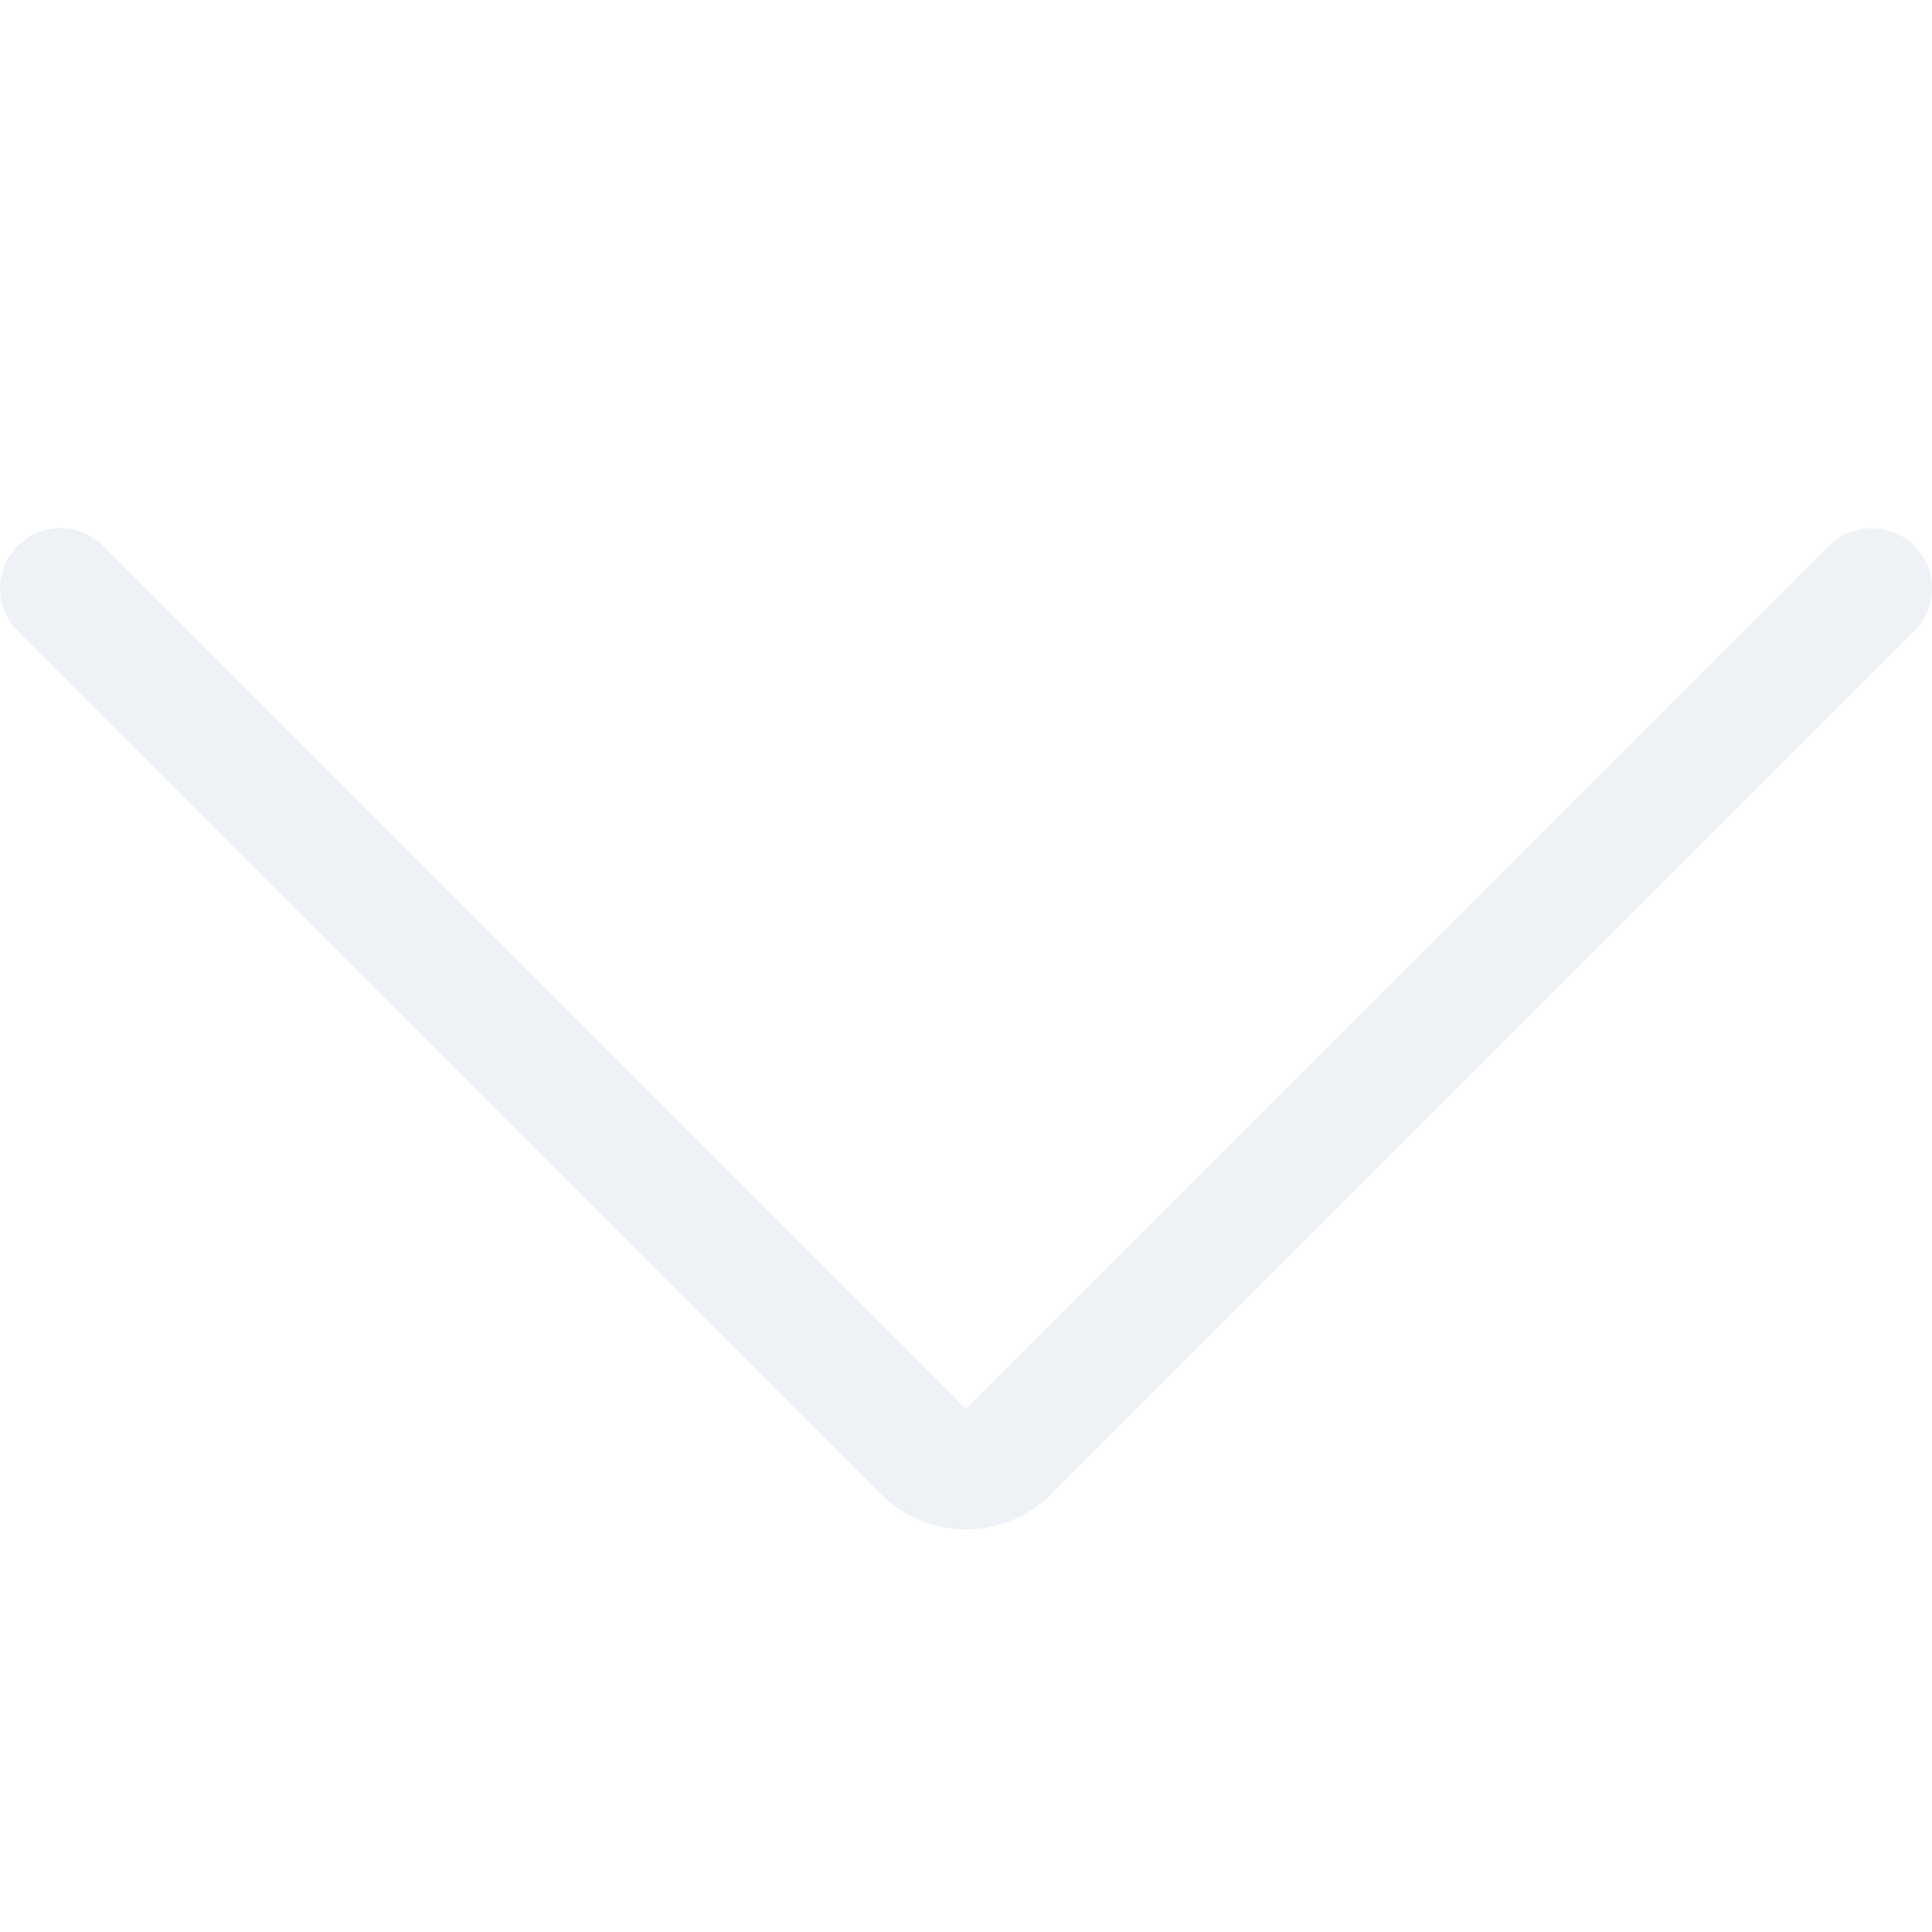
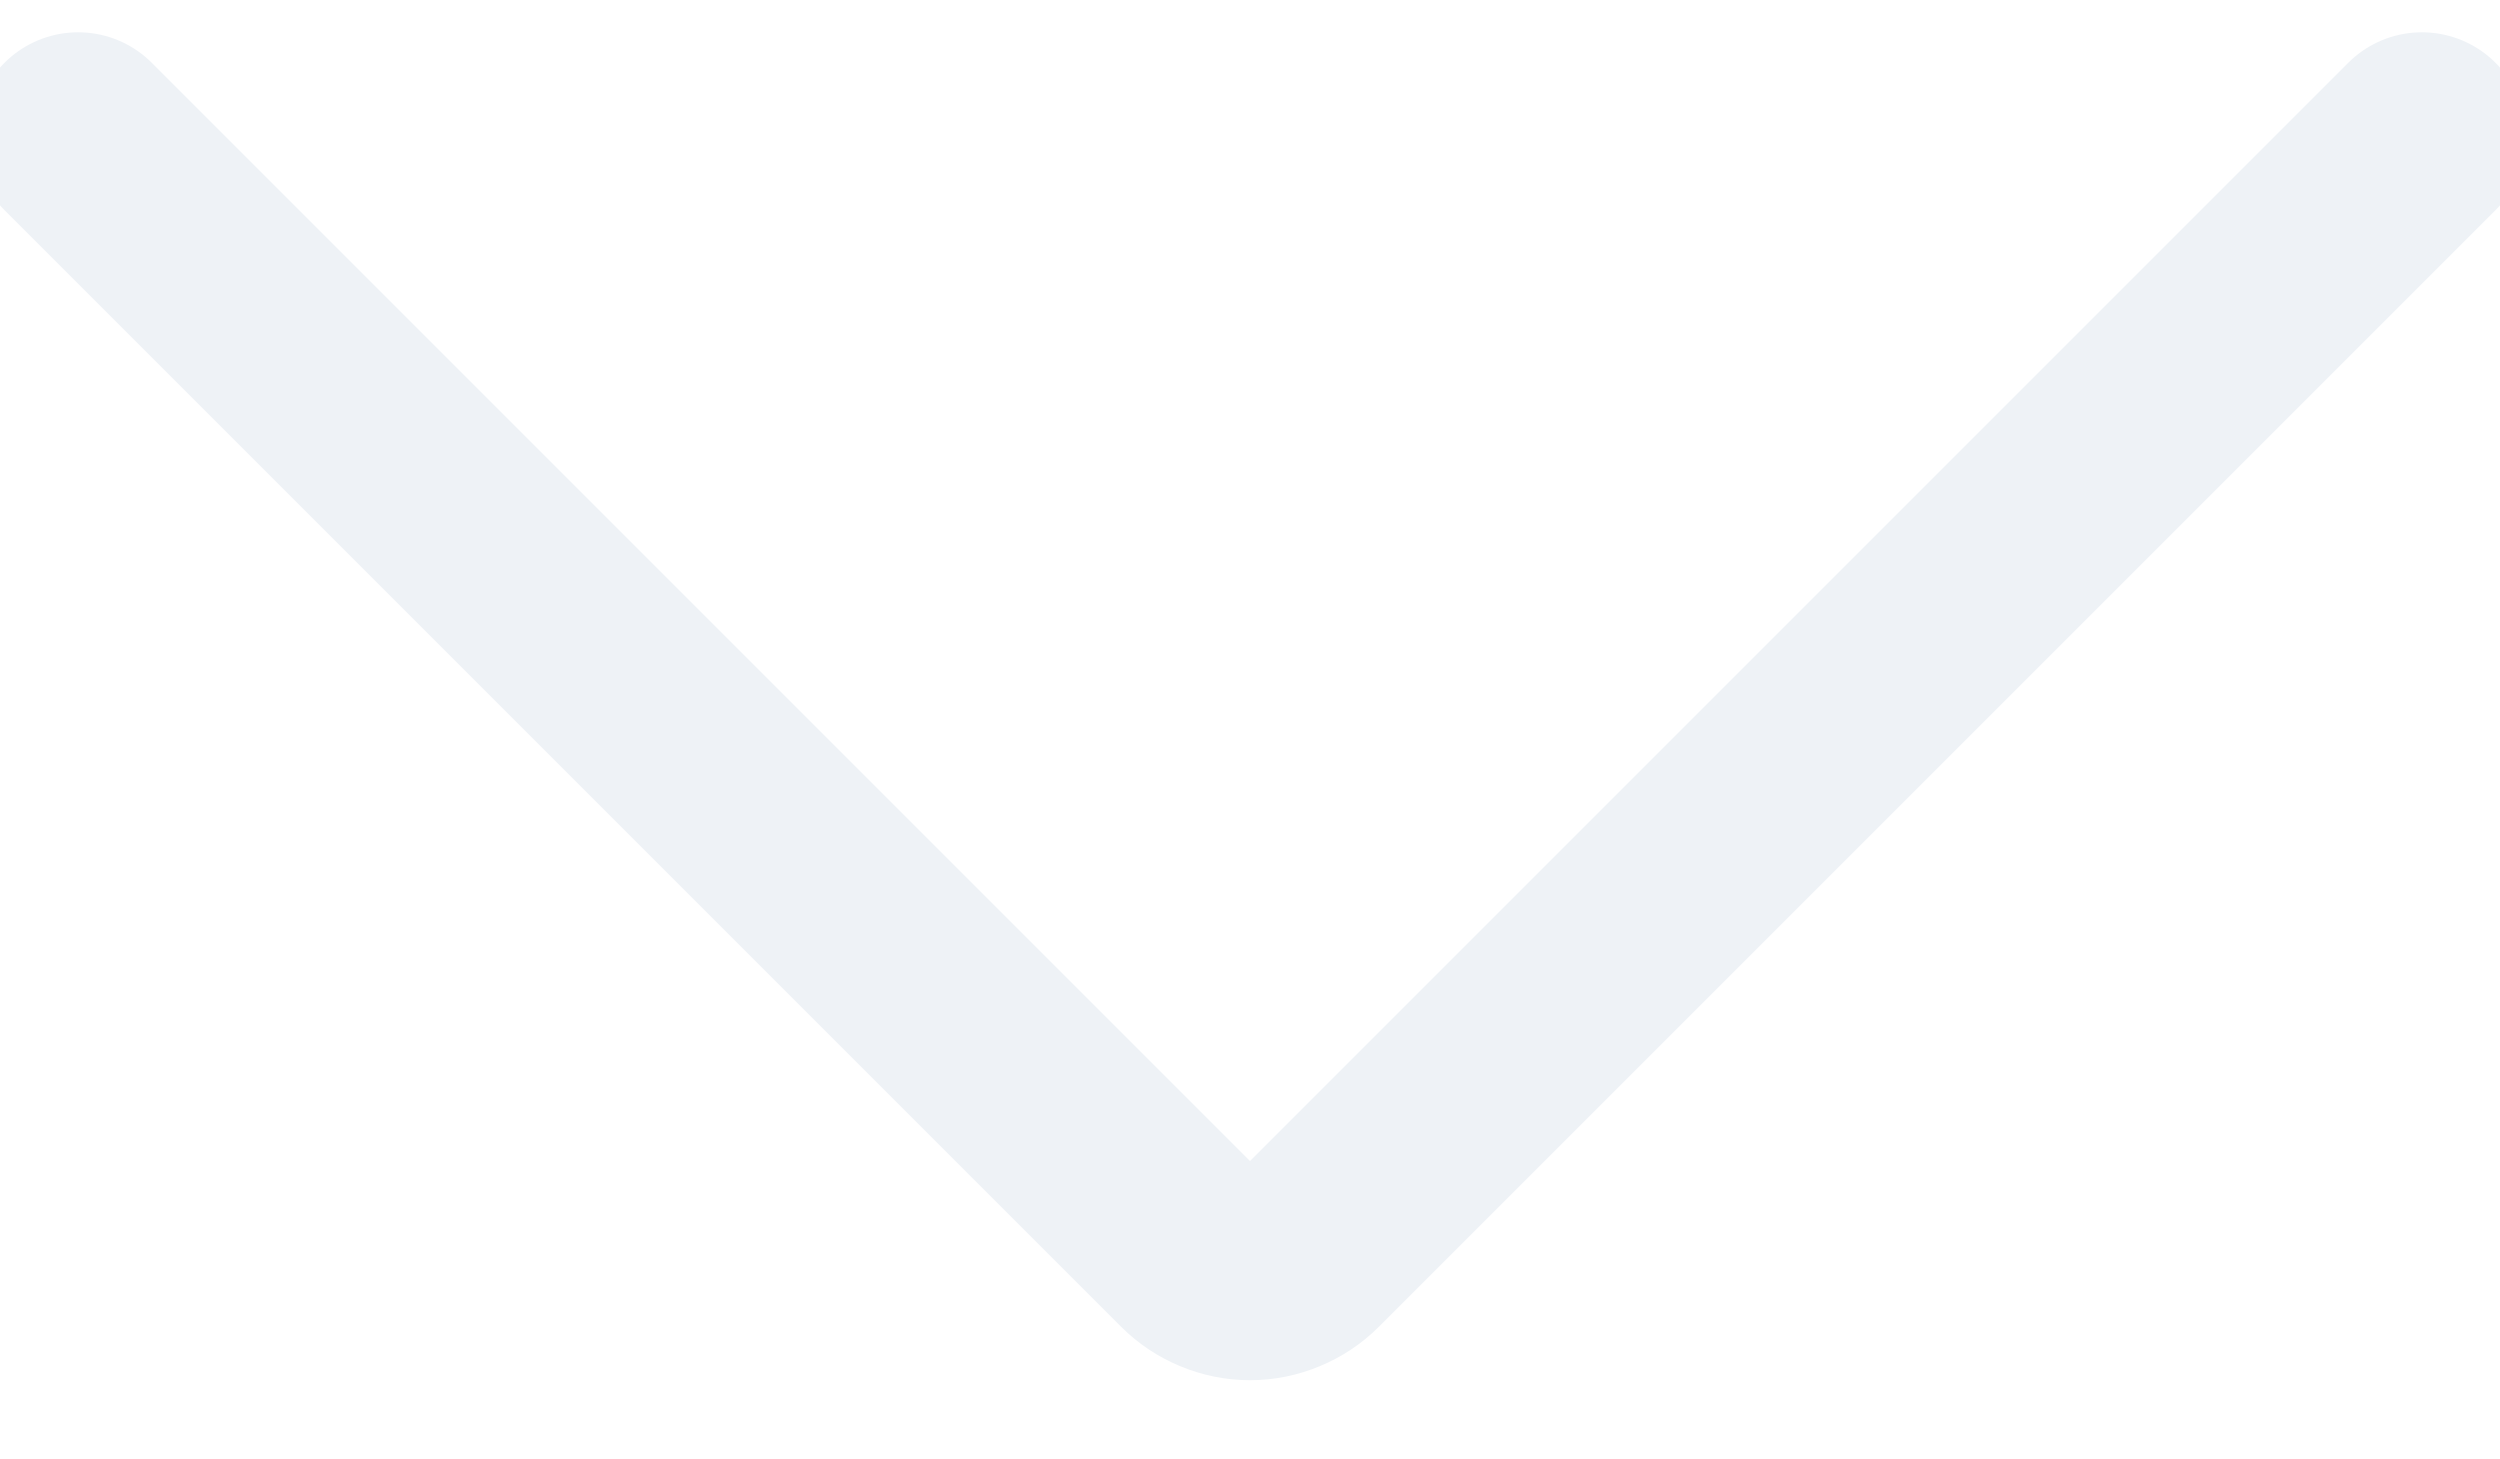
- <svg xmlns="http://www.w3.org/2000/svg" width="16" height="16" viewBox="0 0 16 16" fill="none">
-   <path d="M15.5 4.874L8.353 12.02C8.307 12.066 8.252 12.103 8.191 12.128C8.131 12.154 8.066 12.166 8 12.166C7.934 12.166 7.869 12.154 7.809 12.128C7.748 12.103 7.693 12.066 7.647 12.02L0.5 4.874" stroke="#EEF2F6" stroke-linecap="round" stroke-linejoin="round" />
+ <svg xmlns="http://www.w3.org/2000/svg" width="12" height="7" viewBox="0 0 12 7" fill="none">
+   <path d="M11.625 0.655L6.265 6.015C6.23 6.05 6.189 6.077 6.143 6.096C6.098 6.115 6.049 6.125 6 6.125C5.951 6.125 5.902 6.115 5.857 6.096C5.811 6.077 5.77 6.05 5.735 6.015L0.375 0.655" stroke="#eef2f6" stroke-linecap="round" stroke-linejoin="round" />
</svg>
